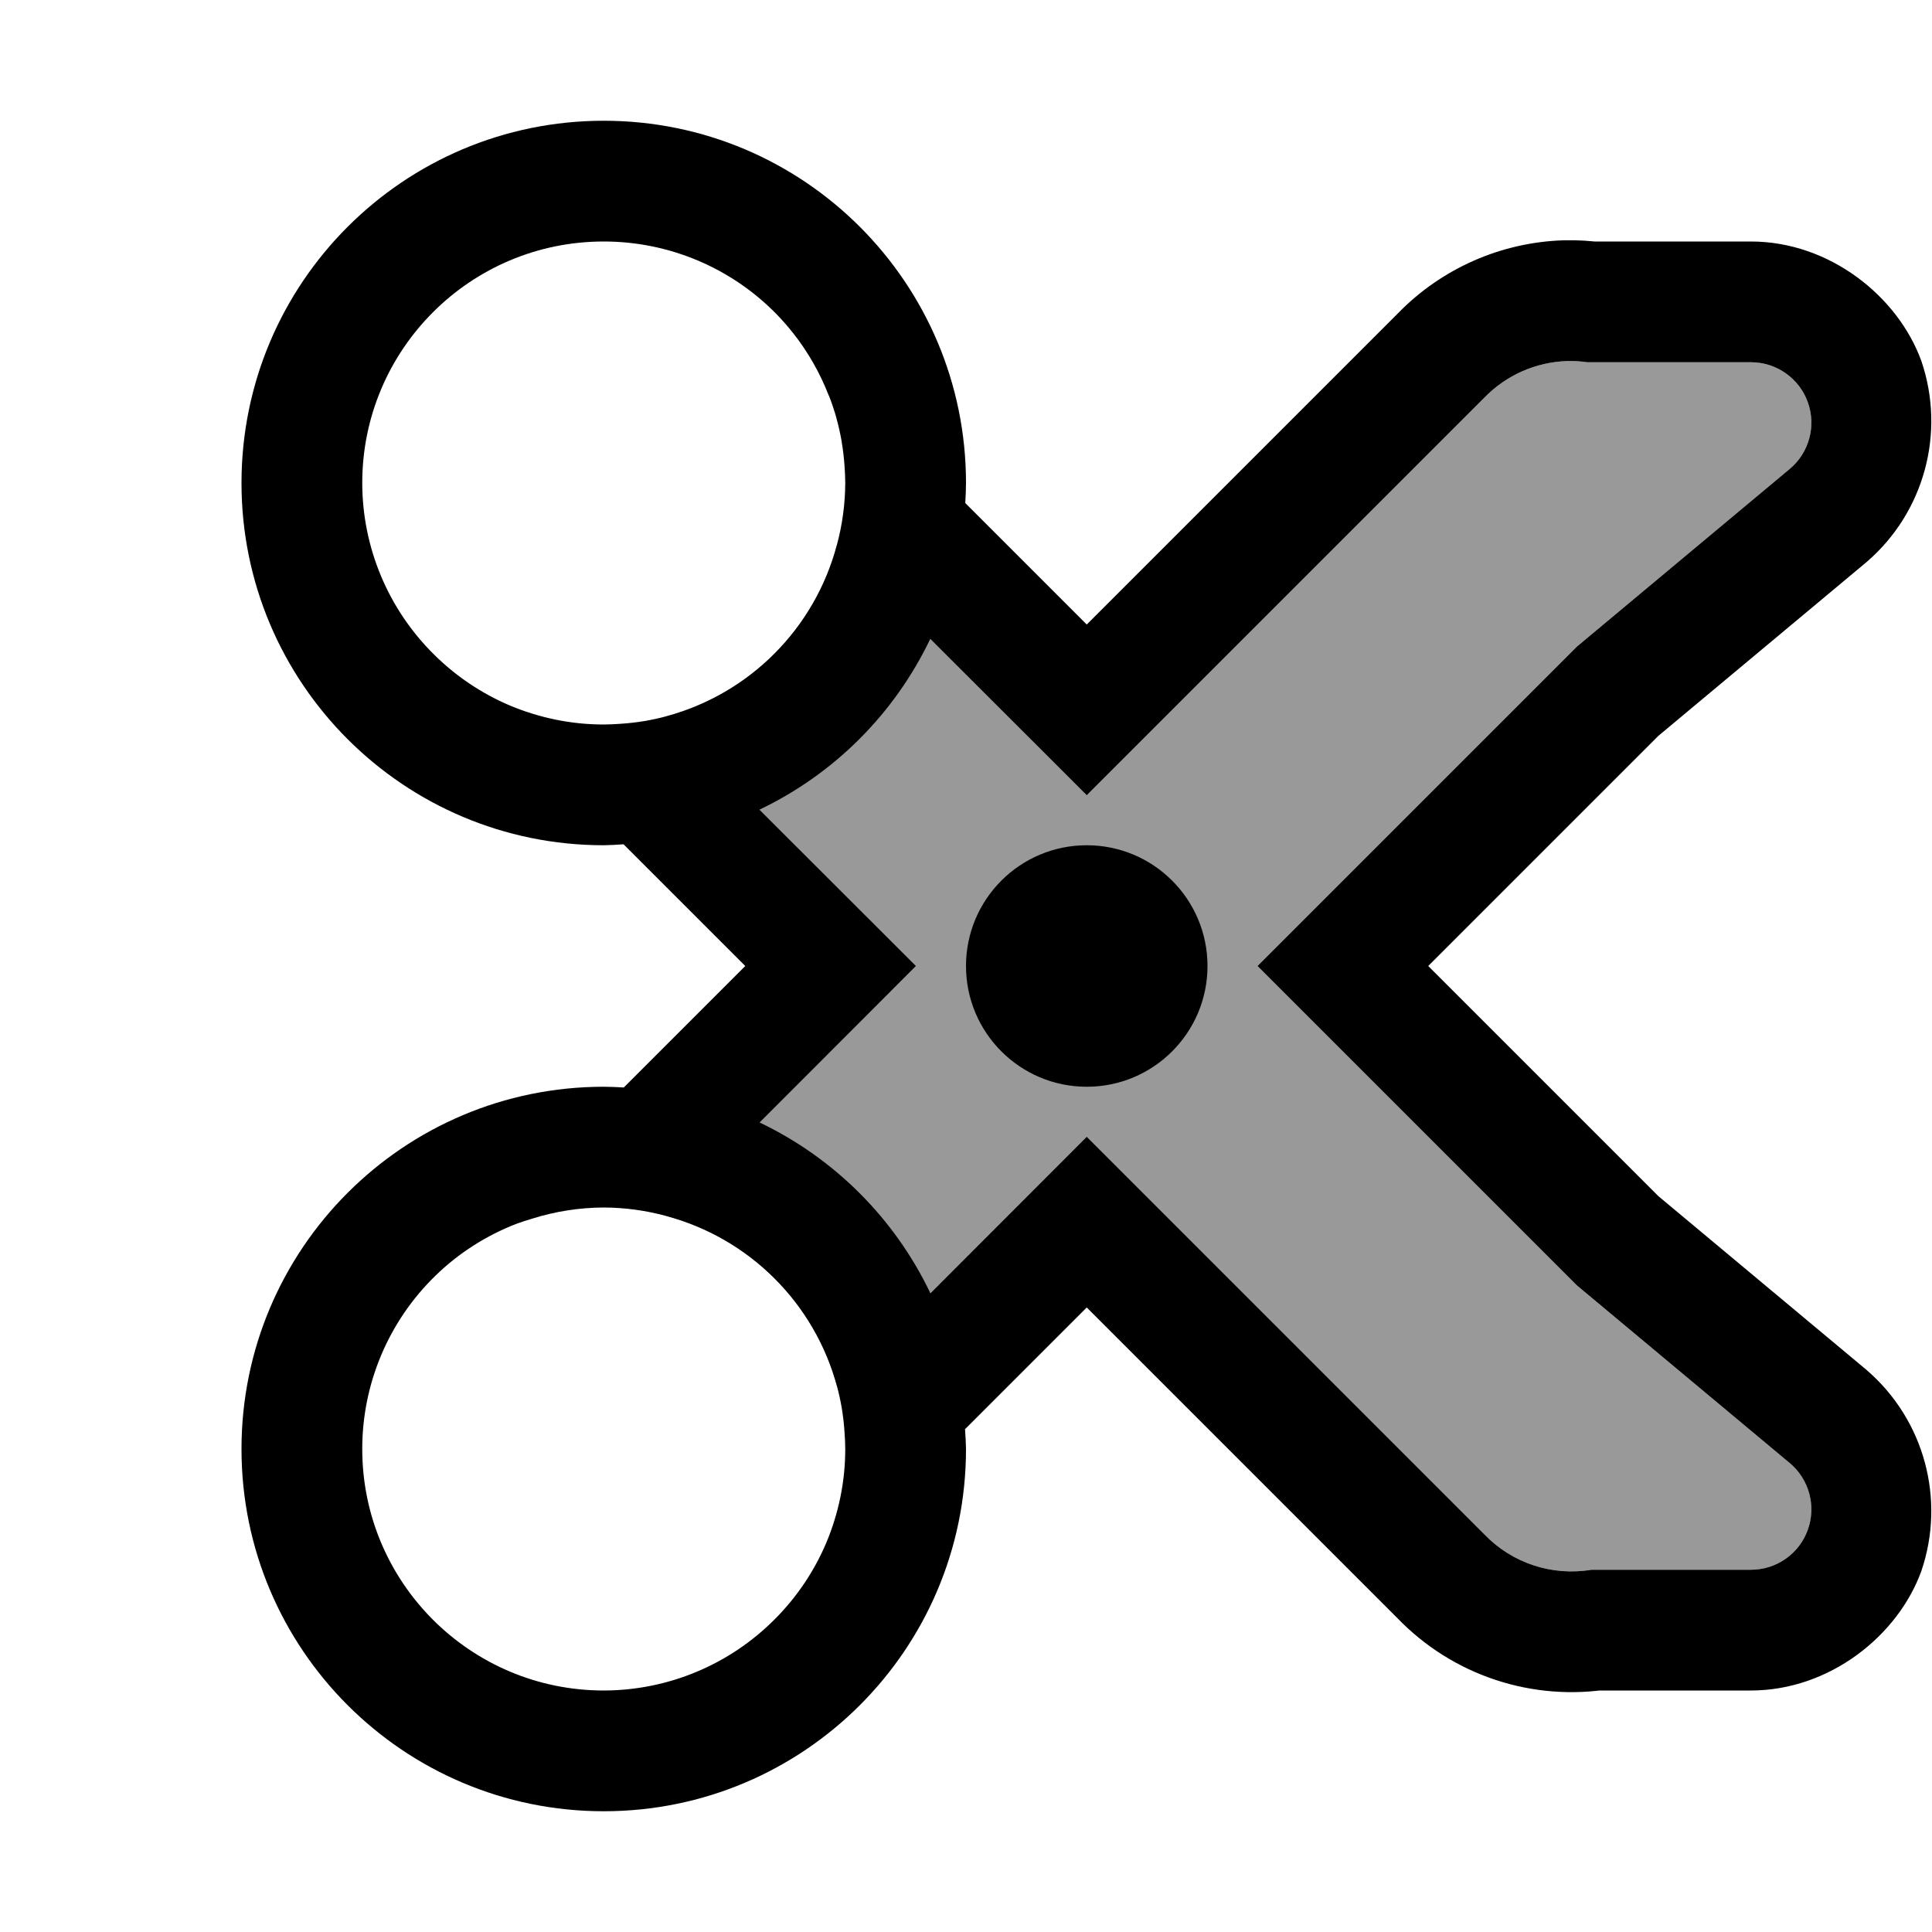
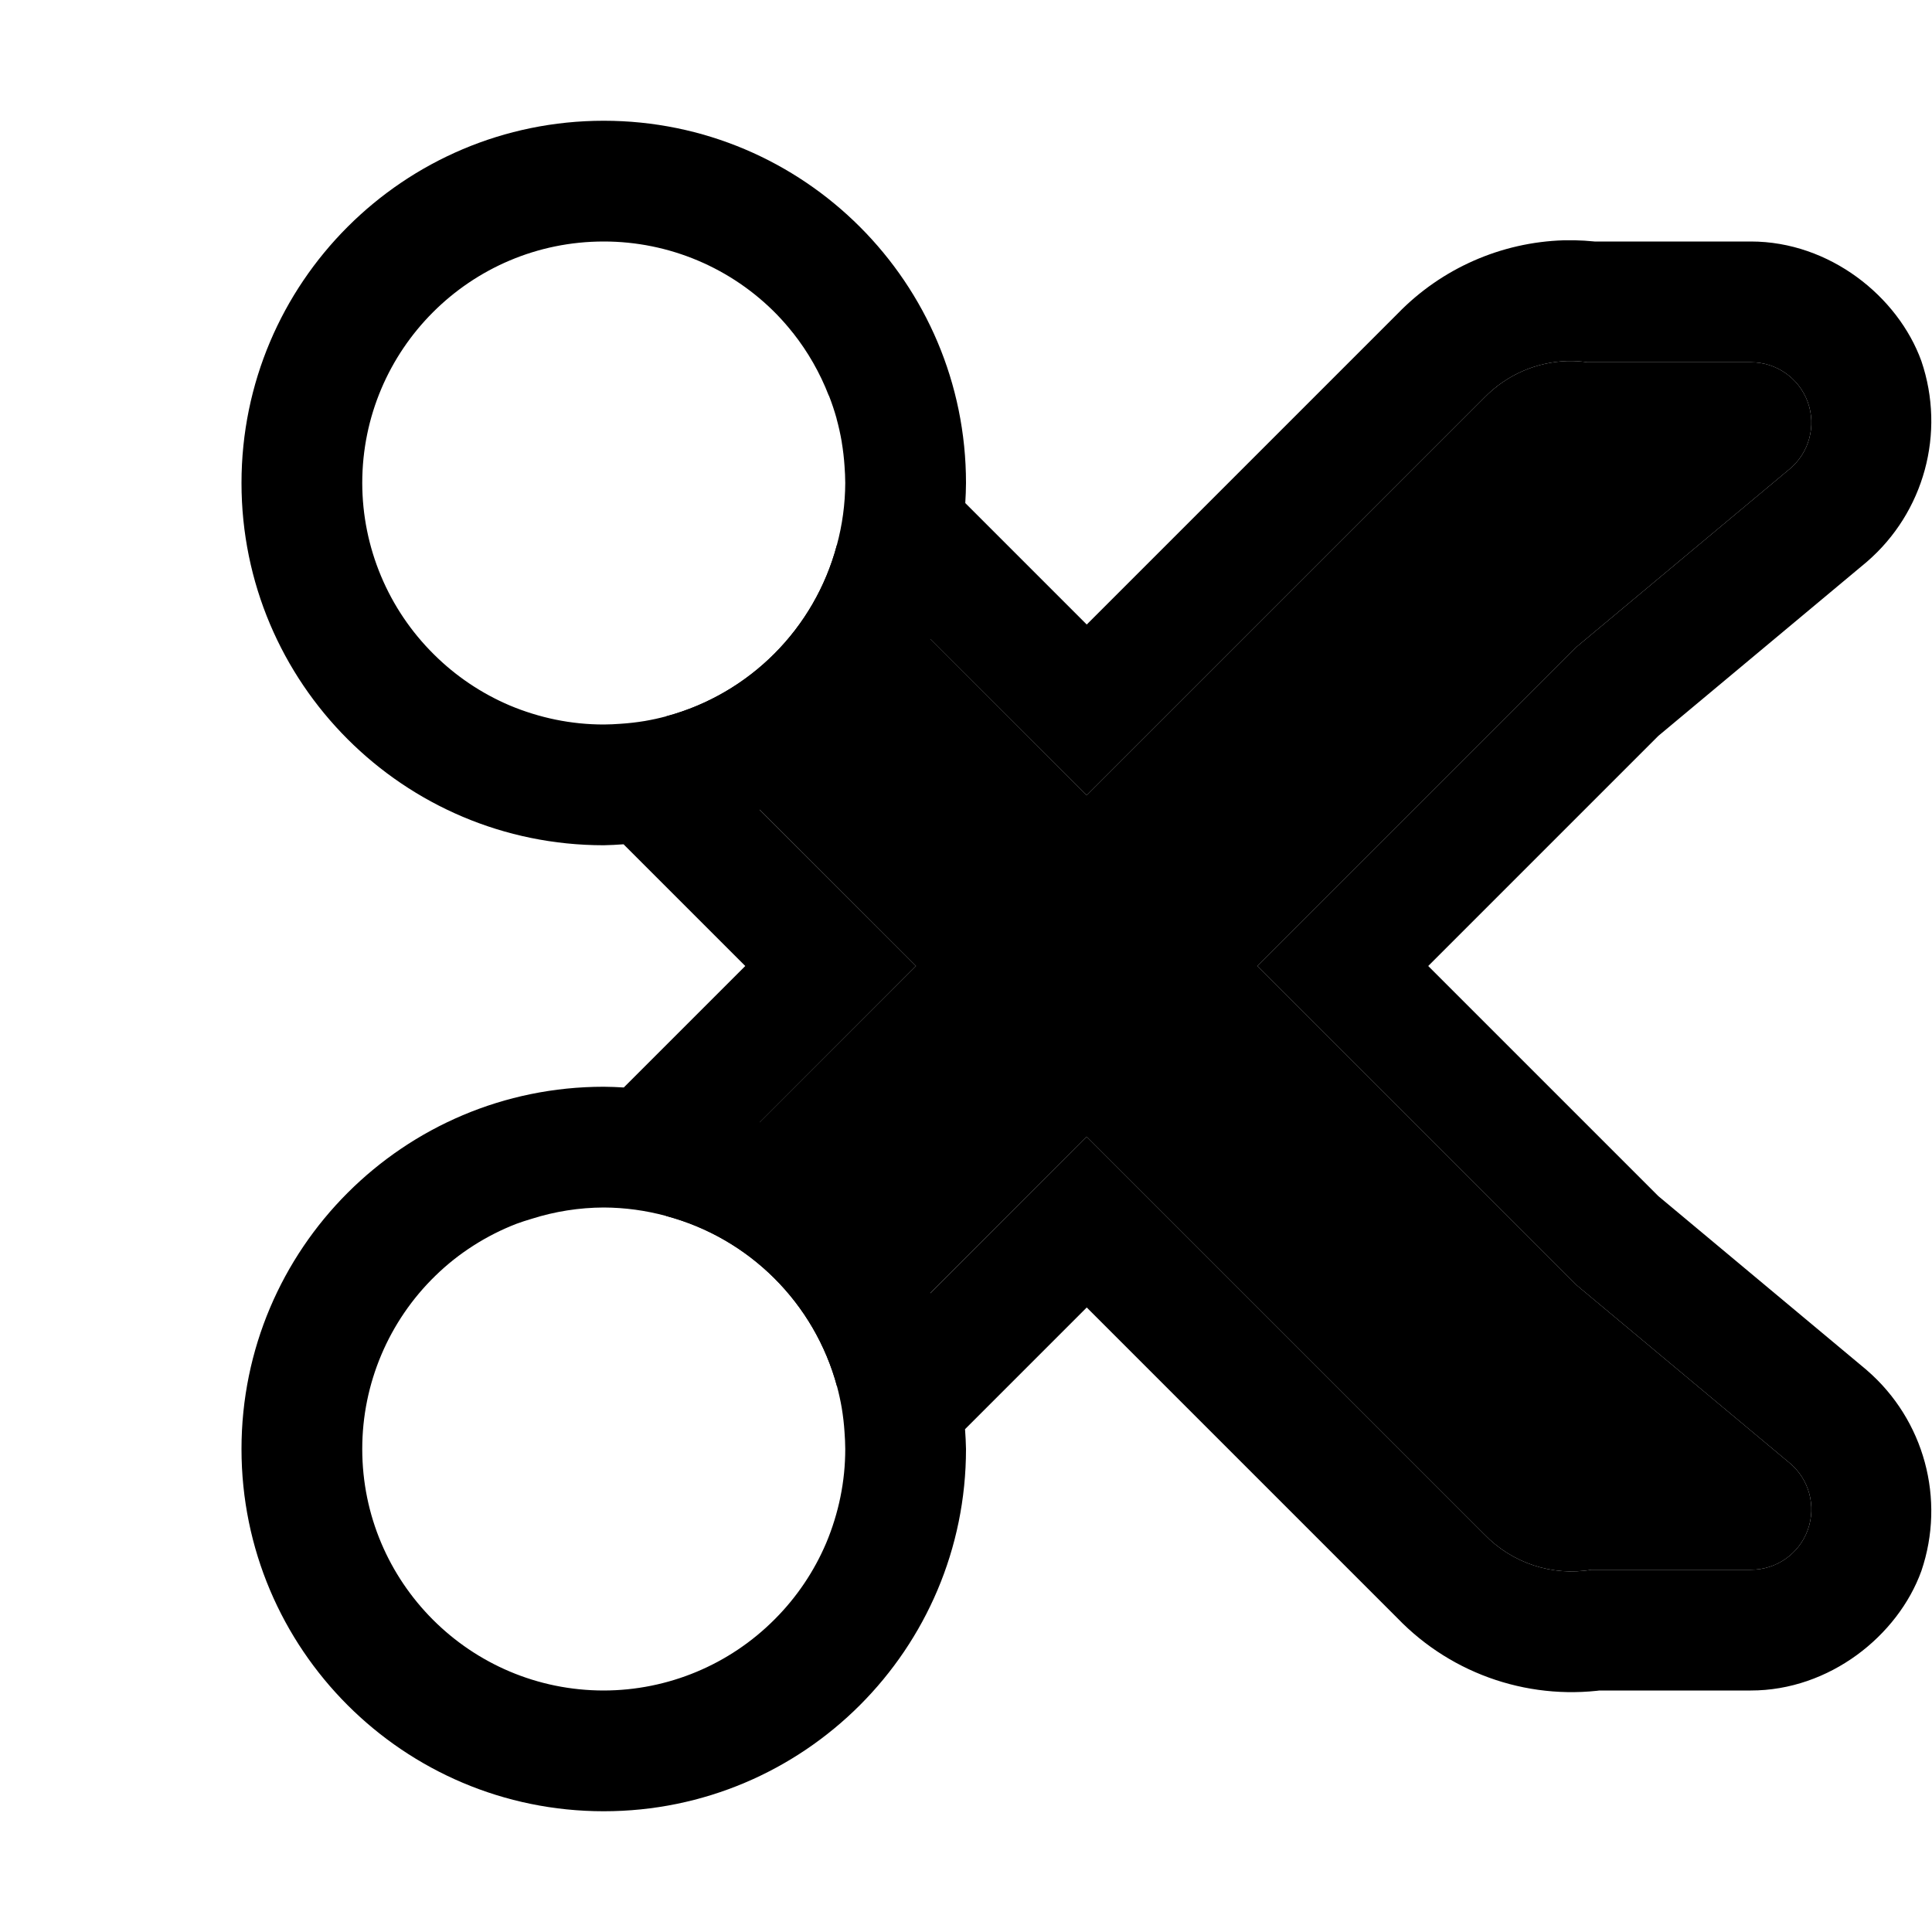
<svg xmlns="http://www.w3.org/2000/svg" viewBox="0 0 16 16" fill="currentColor" height="16px" width="16px">
-   <path style="line-height:normal;font-variant-ligatures:normal;font-variant-position:normal;font-variant-caps:normal;font-variant-numeric:normal;font-variant-alternates:normal;font-feature-settings:normal;text-indent:0;text-align:start;text-decoration-line:none;text-decoration-style:solid;text-decoration-color:#000;text-transform:none;text-orientation:mixed;white-space:normal;shape-padding:0;isolation:auto;mix-blend-mode:normal;solid-color:#000;solid-opacity:1" d="M12.98 2.99a1 1 0 00-.687.303L9 6.586l-2.07-2.07a2 2 0 01-1.412 1.416L7.586 8l-2.07 2.07a2 2 0 011.416 1.412L9 9.414l3.293 3.293a1 1 0 00.887.293h1.32a.5.5 0 00.32-.885l-1.761-1.47L10.414 8l2.645-2.645 1.761-1.47A.5.5 0 0014.5 3h-1.354a1 1 0 00-.166-.01z" color="#000" font-family="sans-serif" font-weight="400" opacity=".4" overflow="visible" />
-   <path style="line-height:normal;font-variant-ligatures:normal;font-variant-position:normal;font-variant-caps:normal;font-variant-numeric:normal;font-variant-alternates:normal;font-feature-settings:normal;text-indent:0;text-align:start;text-decoration-line:none;text-decoration-style:solid;text-decoration-color:#000;text-transform:none;text-orientation:mixed;white-space:normal;shape-padding:0;isolation:auto;mix-blend-mode:normal;solid-color:#000;solid-opacity:1" d="M5 1a3 3 0 00-3 3 3 3 0 003 3 3 3 0 00.164-.008L6.172 8 5.166 9.006A3 3 0 005 9a3 3 0 00-3 3 3 3 0 003 3 3 3 0 003-3 3 3 0 00-.008-.164L9 10.828l2.572 2.572a2.003 2.003 0 001.774.586L13.18 14h1.318c.652.001 1.22-.453 1.414-.99a1.541 1.541 0 00-.451-1.662l-.002-.002-1.725-1.44L11.828 8l1.906-1.906 1.725-1.44a1.541 1.541 0 00.453-1.664C15.718 2.454 15.151 2 14.5 2h-1.354l.141.01a2 2 0 00-.332-.02h-.004a2.002 2.002 0 00-1.375.606L9 5.172 7.994 4.166A3 3 0 008 4a3 3 0 00-3-3zm0 1a2 2 0 011.436.607 2 2 0 01.13.149 2 2 0 01.002.002 2 2 0 01.295.517 2 2 0 01.002.002 2 2 0 01.063.188 2 2 0 010 .002 2 2 0 01.043.193 2 2 0 010 .002 2 2 0 01.023.197A2 2 0 017 4a2 2 0 01-.07.516 2 2 0 01-1.412 1.416 2 2 0 01-.178.039 2 2 0 01-.2.023A2 2 0 015 6a2 2 0 01-.2-.01 2 2 0 01-.392-.08 2 2 0 01-.187-.068 2 2 0 01-.627-.422A2 2 0 013 4a2 2 0 012-2zm7.98.99a1 1 0 01.166.01H14.5a.5.5 0 01.32.885l-1.761 1.47L10.414 8l2.645 2.645 1.761 1.47a.5.5 0 01-.32.885h-1.32a1 1 0 01-.887-.293L9 9.414 7.705 10.71a3 3 0 00-1.414-1.414L7.586 8 6.29 6.705a3 3 0 001.414-1.414L9 6.586l3.293-3.293a1 1 0 01.687-.303zM9 7a1 1 0 00-1 1 1 1 0 001 1 1 1 0 001-1 1 1 0 00-1-1zm-4 3a2 2 0 01.516.07 2 2 0 011.416 1.412 2 2 0 01.039.178 2 2 0 01.023.2A2 2 0 017 12a2 2 0 01-.01.2 2 2 0 01-.08.392 2 2 0 01-.068.187 2 2 0 01-.422.627 2 2 0 01-.004.004A2 2 0 015 14a2 2 0 01-2-2 2 2 0 01.607-1.436 2 2 0 01.15-.132 2 2 0 01.163-.116 2 2 0 01.357-.181 2 2 0 01.125-.041A2 2 0 015 10z" color="#000" font-family="sans-serif" font-weight="400" overflow="visible" />
+   <path d="M12.98 2.99a1 1 0 00-.687.303L9 6.586l-2.07-2.07a2 2 0 01-1.412 1.416L7.586 8l-2.07 2.07a2 2 0 011.416 1.412L9 9.414l3.293 3.293a1 1 0 00.887.293h1.32a.5.5 0 00.32-.885l-1.761-1.47L10.414 8l2.645-2.645 1.761-1.47A.5.5 0 0014.5 3h-1.354a1 1 0 00-.166-.01z" />
+   <path d="M5 1a3 3 0 00-3 3 3 3 0 003 3 3 3 0 00.164-.008L6.172 8 5.166 9.006A3 3 0 005 9a3 3 0 00-3 3 3 3 0 003 3 3 3 0 003-3 3 3 0 00-.008-.164L9 10.828l2.572 2.572a2.003 2.003 0 001.774.586L13.18 14h1.318c.652.001 1.22-.453 1.414-.99a1.541 1.541 0 00-.451-1.662l-.002-.002-1.725-1.44L11.828 8l1.906-1.906 1.725-1.44a1.541 1.541 0 00.453-1.664C15.718 2.454 15.151 2 14.5 2h-1.354l.141.01a2 2 0 00-.332-.02h-.004a2.002 2.002 0 00-1.375.606L9 5.172 7.994 4.166A3 3 0 008 4a3 3 0 00-3-3zm0 1a2 2 0 011.436.607 2 2 0 01.13.149 2 2 0 01.002.002 2 2 0 01.295.517 2 2 0 01.002.002 2 2 0 01.063.188 2 2 0 010 .002 2 2 0 01.043.193 2 2 0 010 .002 2 2 0 01.023.197A2 2 0 017 4a2 2 0 01-.07.516 2 2 0 01-1.412 1.416 2 2 0 01-.178.039 2 2 0 01-.2.023A2 2 0 015 6a2 2 0 01-.2-.01 2 2 0 01-.392-.08 2 2 0 01-.187-.068 2 2 0 01-.627-.422A2 2 0 013 4a2 2 0 012-2zm7.98.99a1 1 0 01.166.01H14.5a.5.5 0 01.32.885l-1.761 1.47L10.414 8l2.645 2.645 1.761 1.47a.5.5 0 01-.32.885h-1.32a1 1 0 01-.887-.293L9 9.414 7.705 10.71a3 3 0 00-1.414-1.414L7.586 8 6.29 6.705a3 3 0 001.414-1.414L9 6.586l3.293-3.293a1 1 0 01.687-.303zM9 7a1 1 0 00-1 1 1 1 0 001 1 1 1 0 001-1 1 1 0 00-1-1zm-4 3a2 2 0 01.516.07 2 2 0 011.416 1.412 2 2 0 01.039.178 2 2 0 01.023.2A2 2 0 017 12a2 2 0 01-.01.2 2 2 0 01-.08.392 2 2 0 01-.068.187 2 2 0 01-.422.627 2 2 0 01-.004.004A2 2 0 015 14a2 2 0 01-2-2 2 2 0 01.607-1.436 2 2 0 01.15-.132 2 2 0 01.163-.116 2 2 0 01.357-.181 2 2 0 01.125-.041A2 2 0 015 10z" />
</svg>
